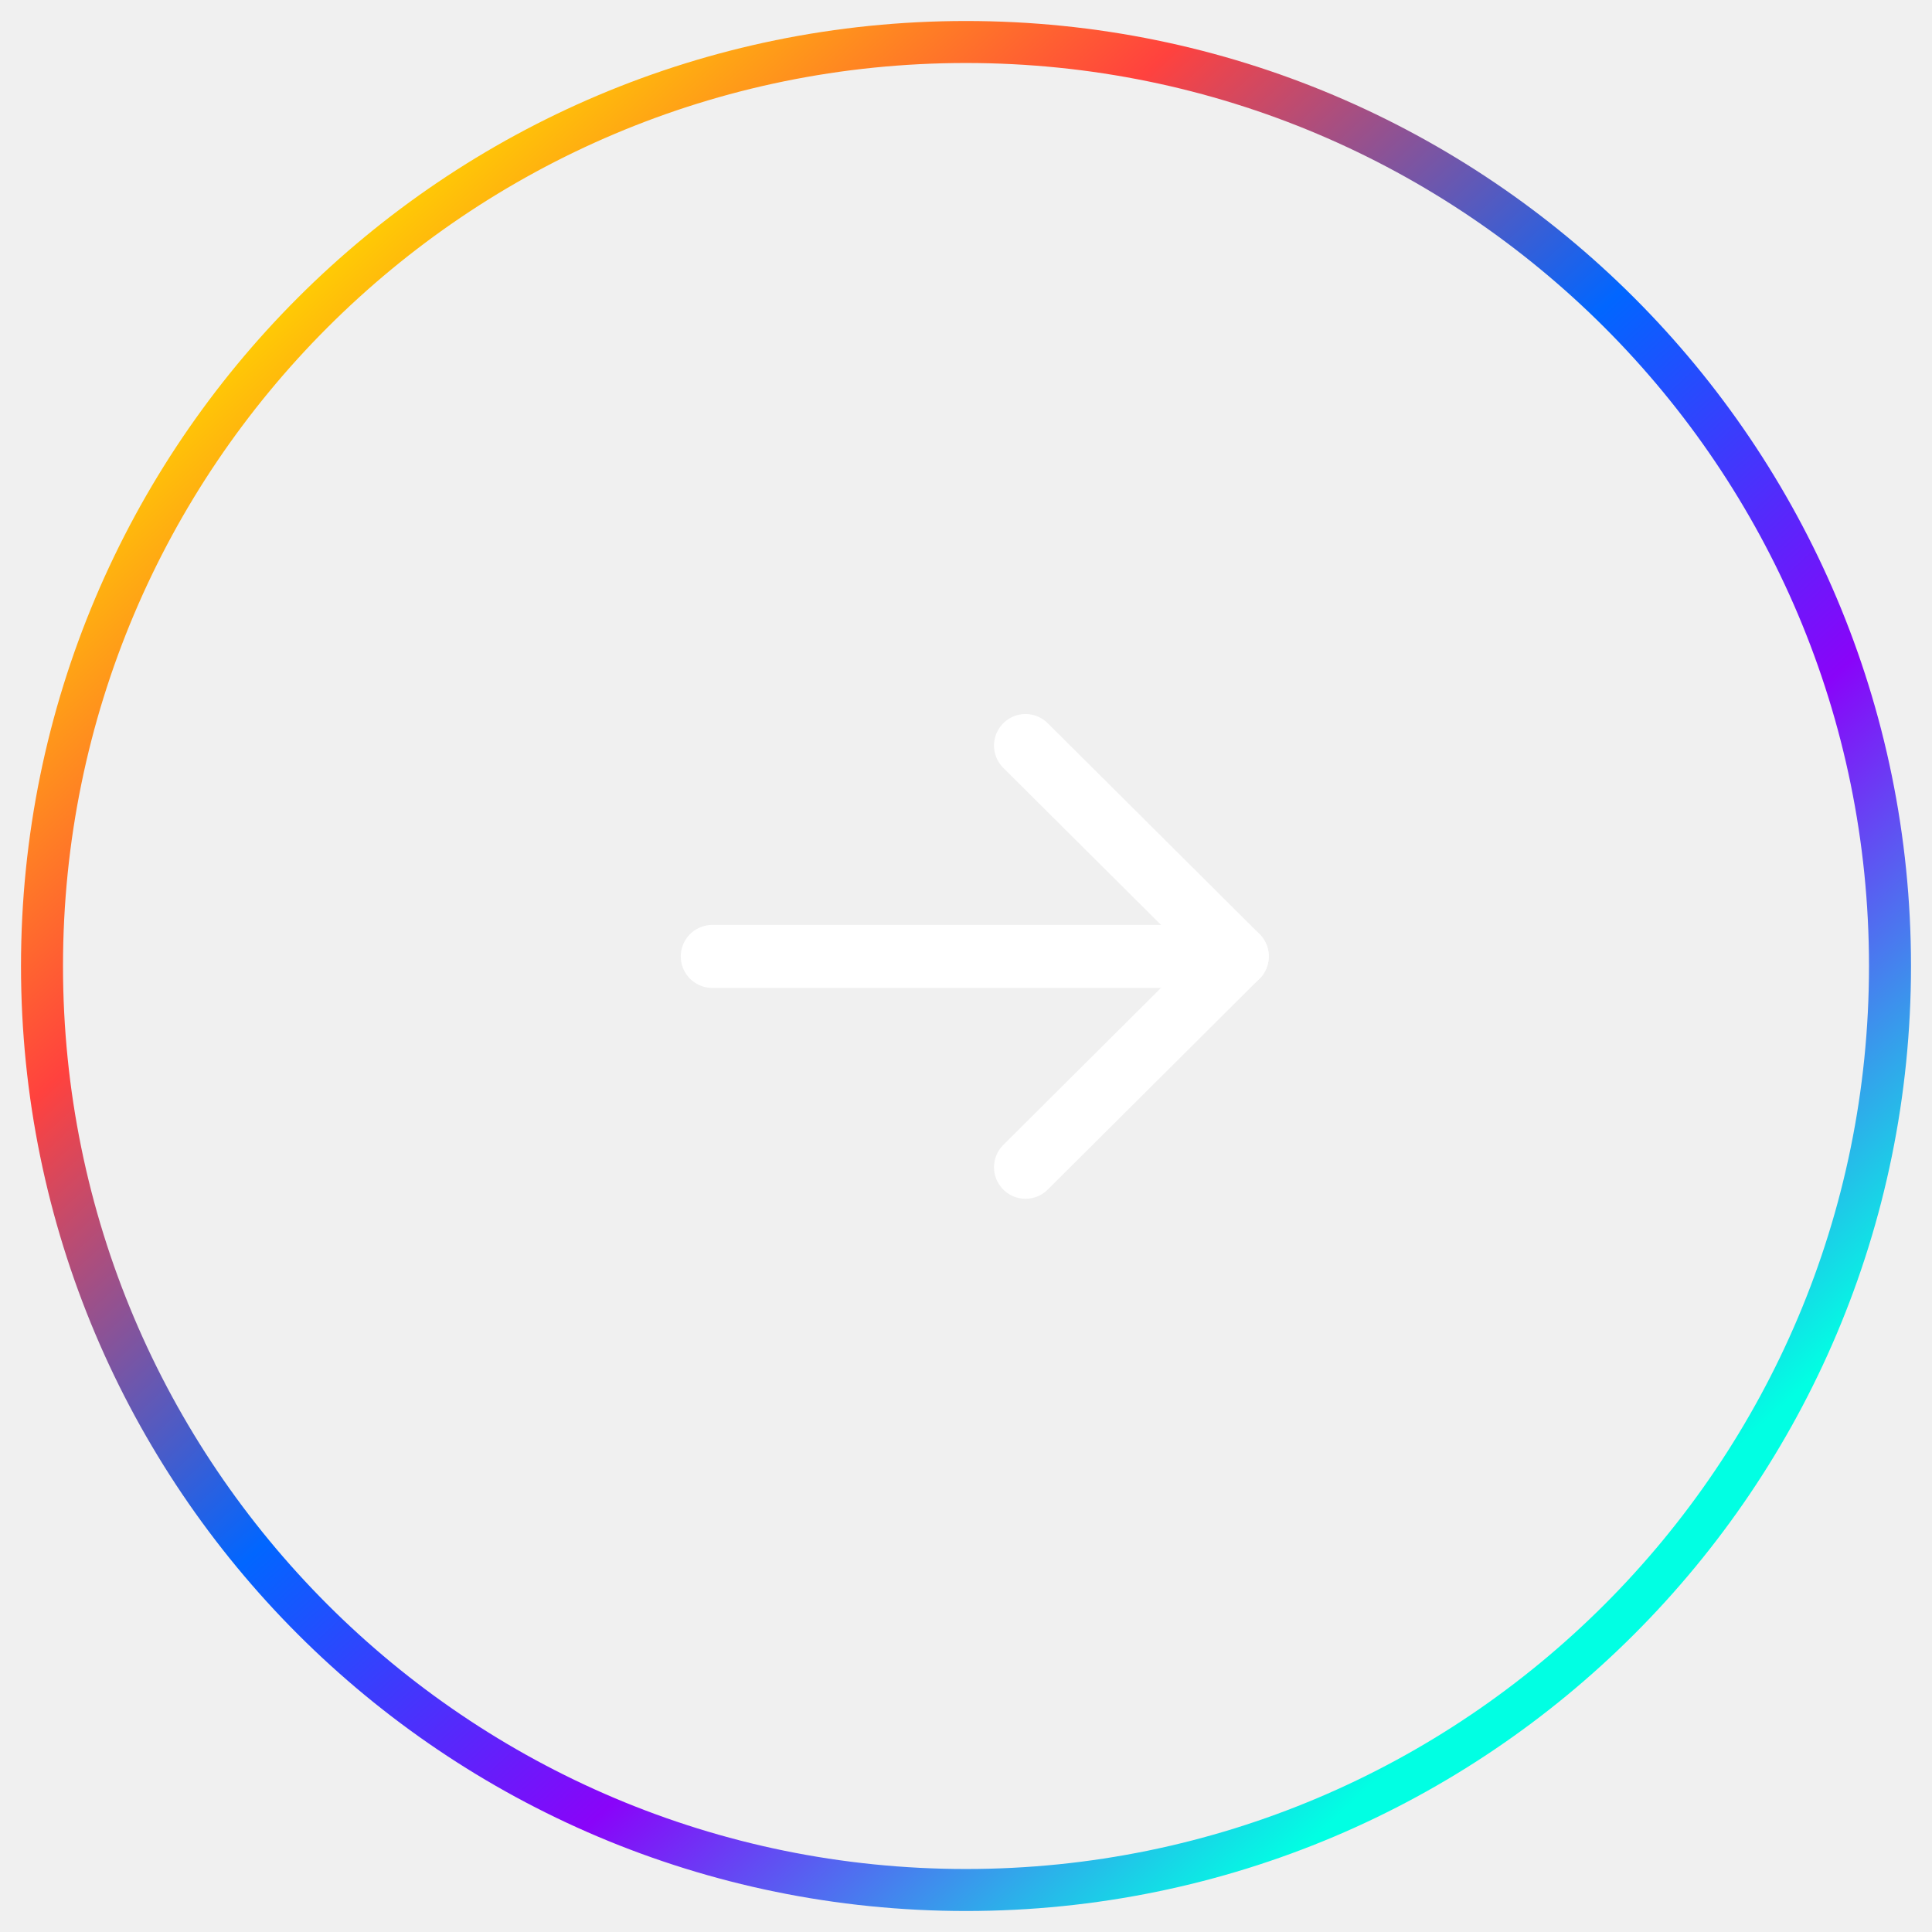
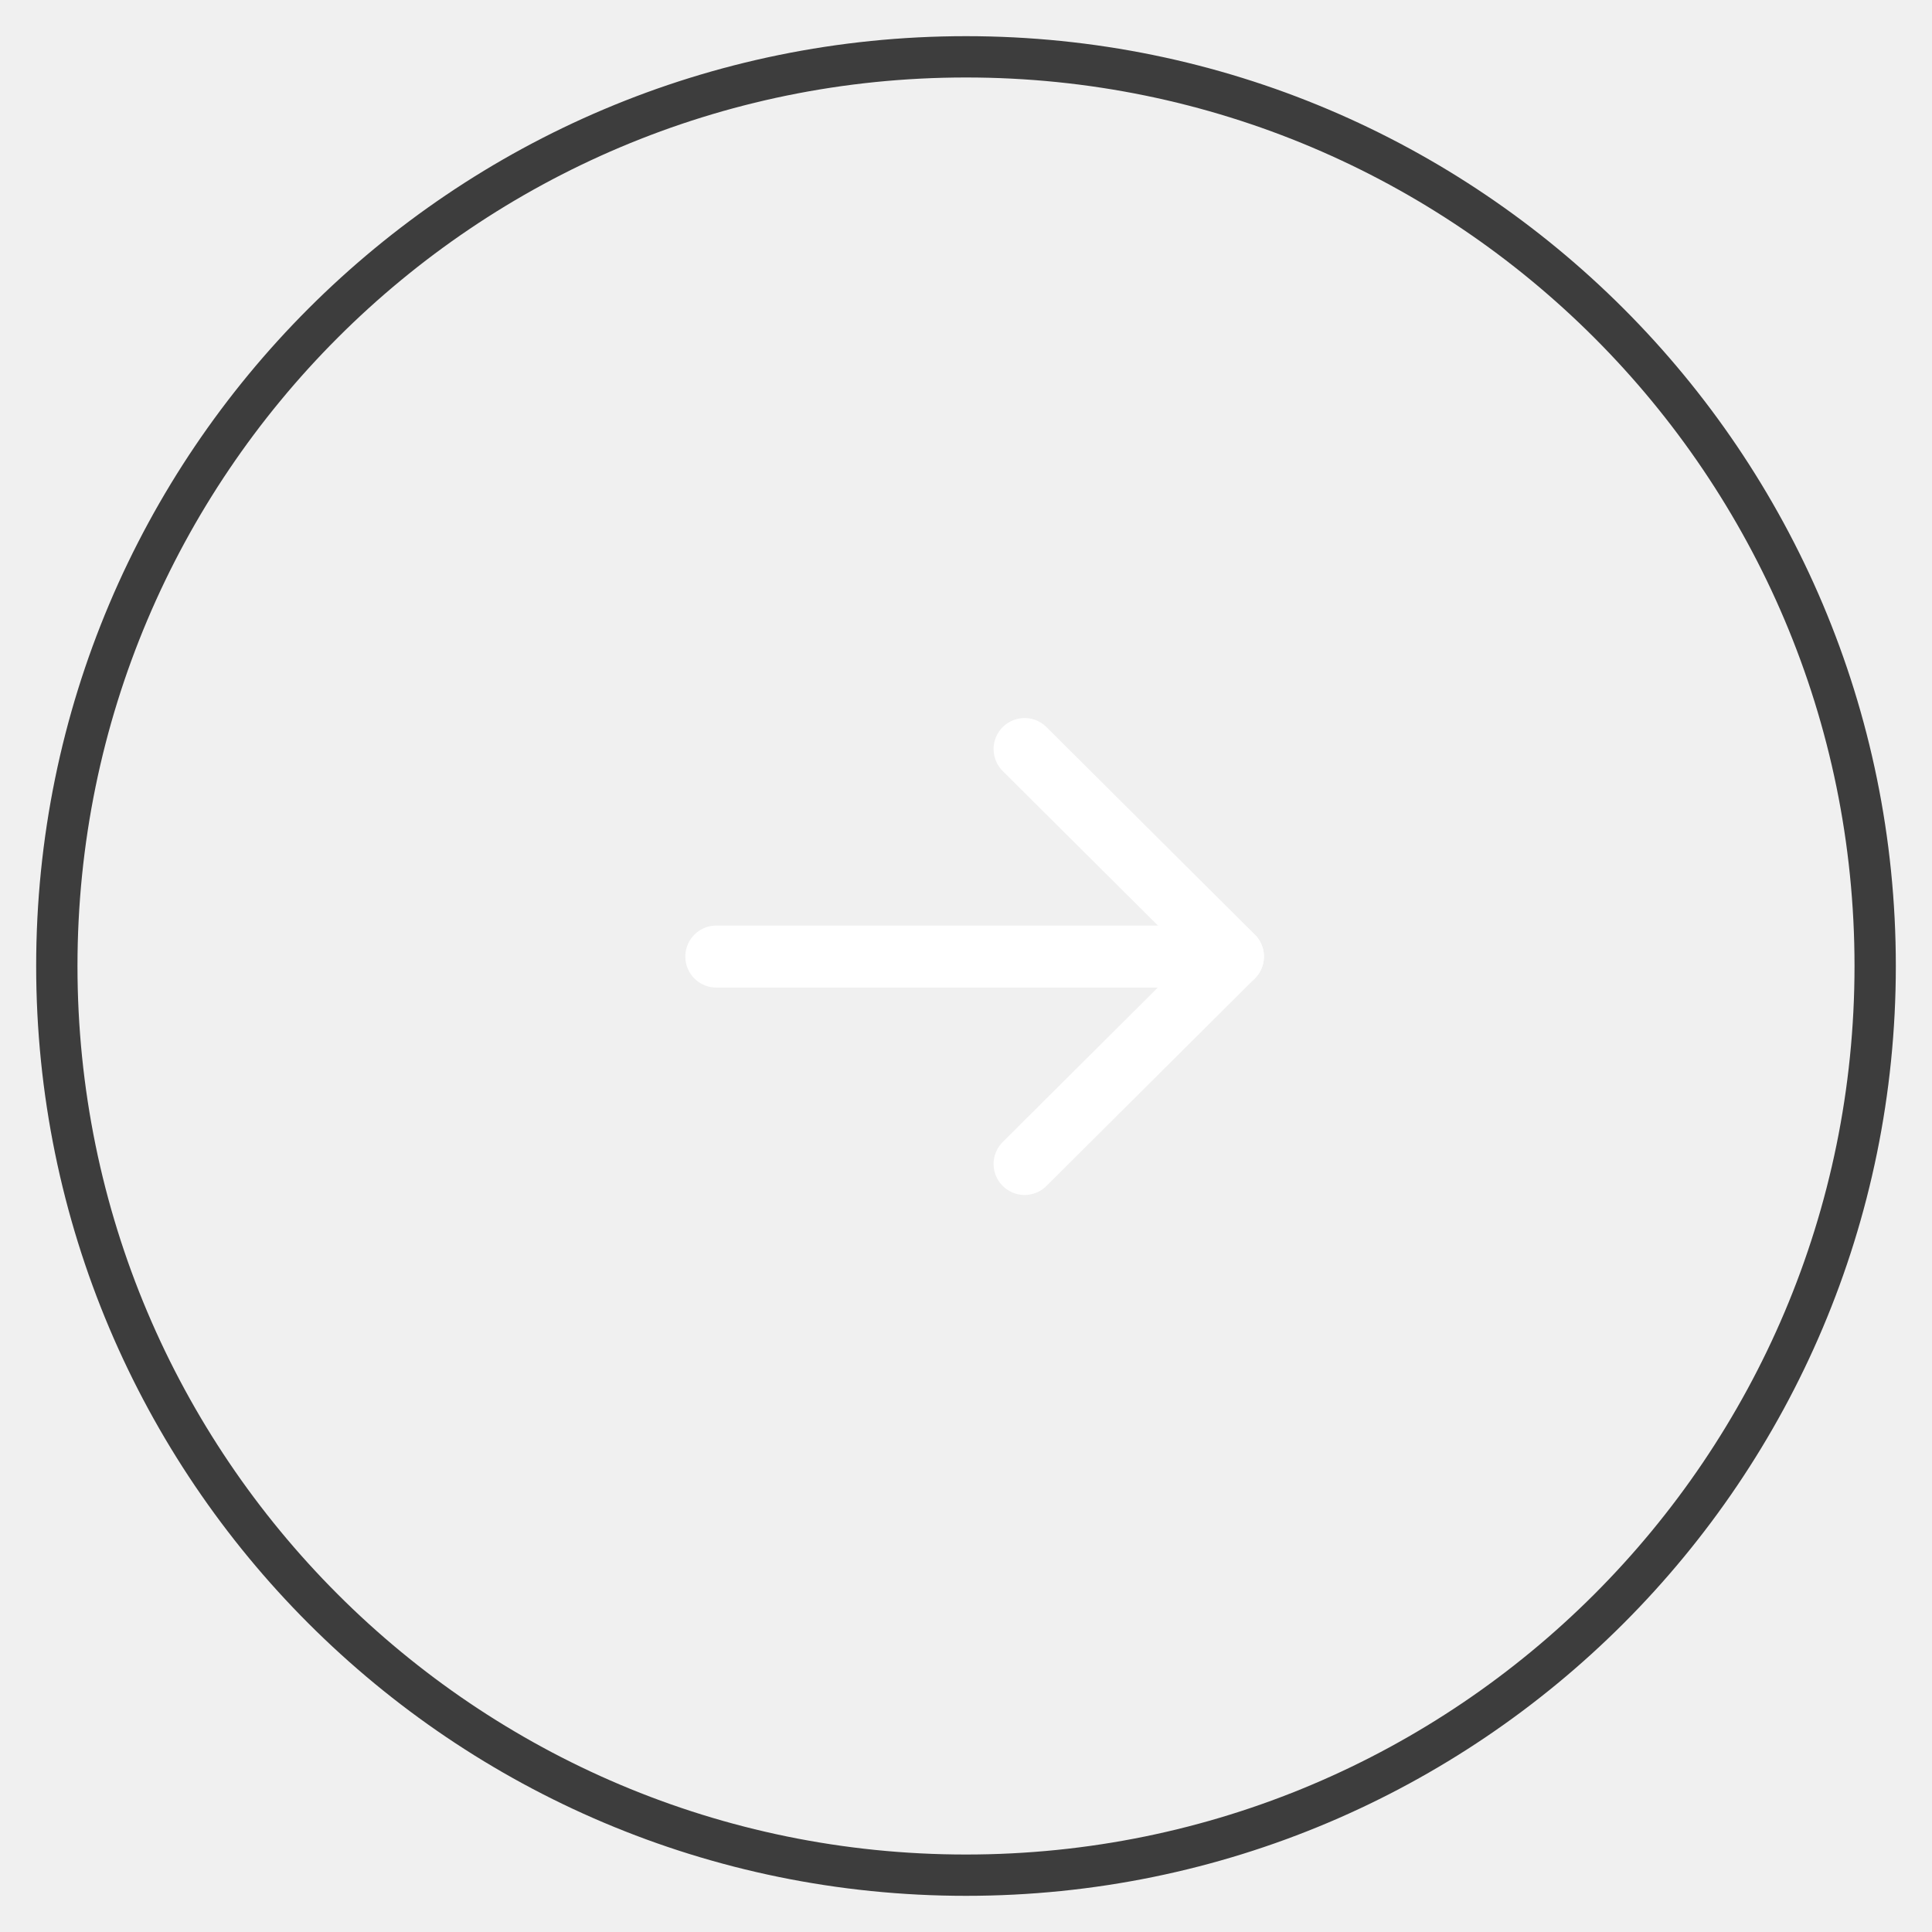
- <svg xmlns="http://www.w3.org/2000/svg" width="46" height="46" viewBox="0 0 46 46" fill="none">
-   <rect x="1" y="1" width="44" height="44" rx="22" stroke="url(#paint0_linear_142_938)" />
-   <path d="M29.459 22.772H16.959" stroke="white" stroke-width="1.5" stroke-linecap="round" stroke-linejoin="round" />
-   <path d="M24.417 17.751L29.459 22.771L24.417 27.792" stroke="white" stroke-width="1.5" stroke-linecap="round" stroke-linejoin="round" />
-   <defs>
-     <linearGradient id="paint0_linear_142_938" x1="7" y1="6" x2="37" y2="38.5" gradientUnits="userSpaceOnUse">
-       <stop stop-color="#FFD600" />
-       <stop offset="0.24" stop-color="#FF423E" />
-       <stop offset="0.5" stop-color="#0166FF" />
-       <stop offset="0.73" stop-color="#8904F9" />
-       <stop offset="1" stop-color="#01FFE3" />
-     </linearGradient>
-   </defs>
+ <svg xmlns="http://www.w3.org/2000/svg" width="34" height="34" viewBox="0 0 34 34" fill="none">
+   <rect x="1" y="1" width="32" height="32" rx="16" stroke="#3D3D3D" stroke-width="0.727" />
+   <path d="M21.697 16.834H12.606" stroke="white" stroke-width="1.091" stroke-linecap="round" stroke-linejoin="round" />
+   <path d="M18.031 13.182L21.698 16.833L18.031 20.484" stroke="white" stroke-width="1.091" stroke-linecap="round" stroke-linejoin="round" />
</svg>
